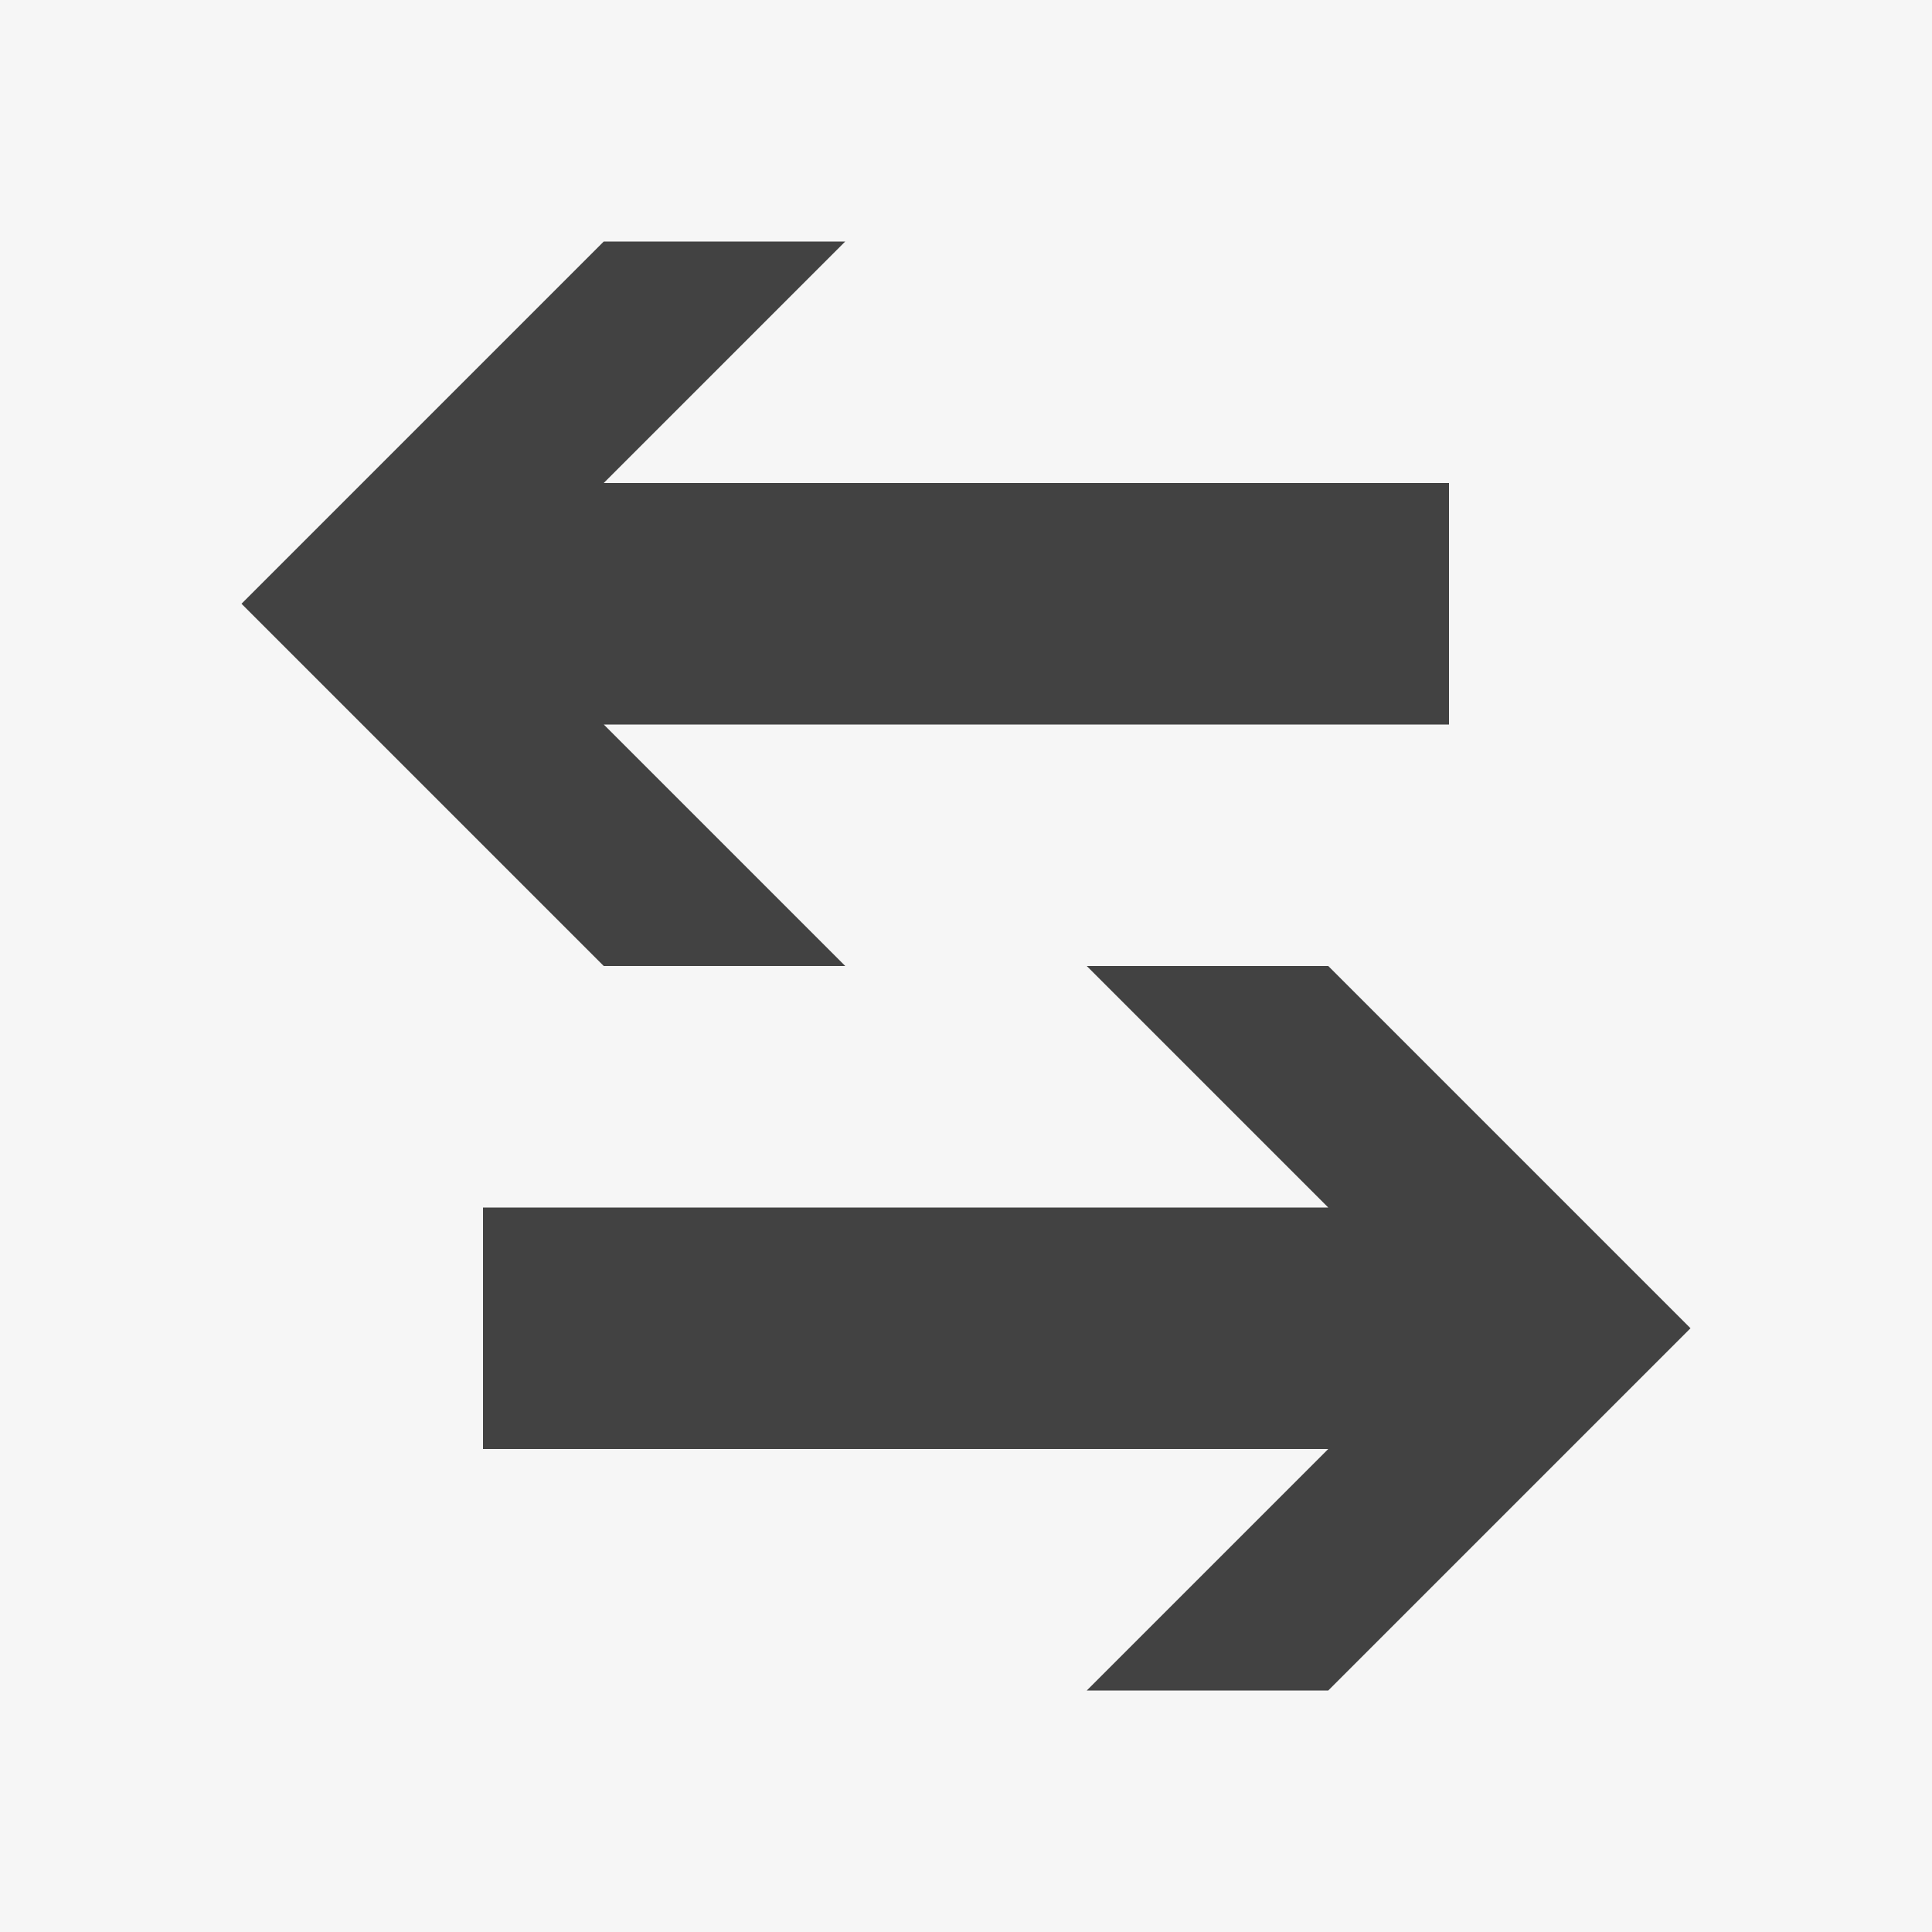
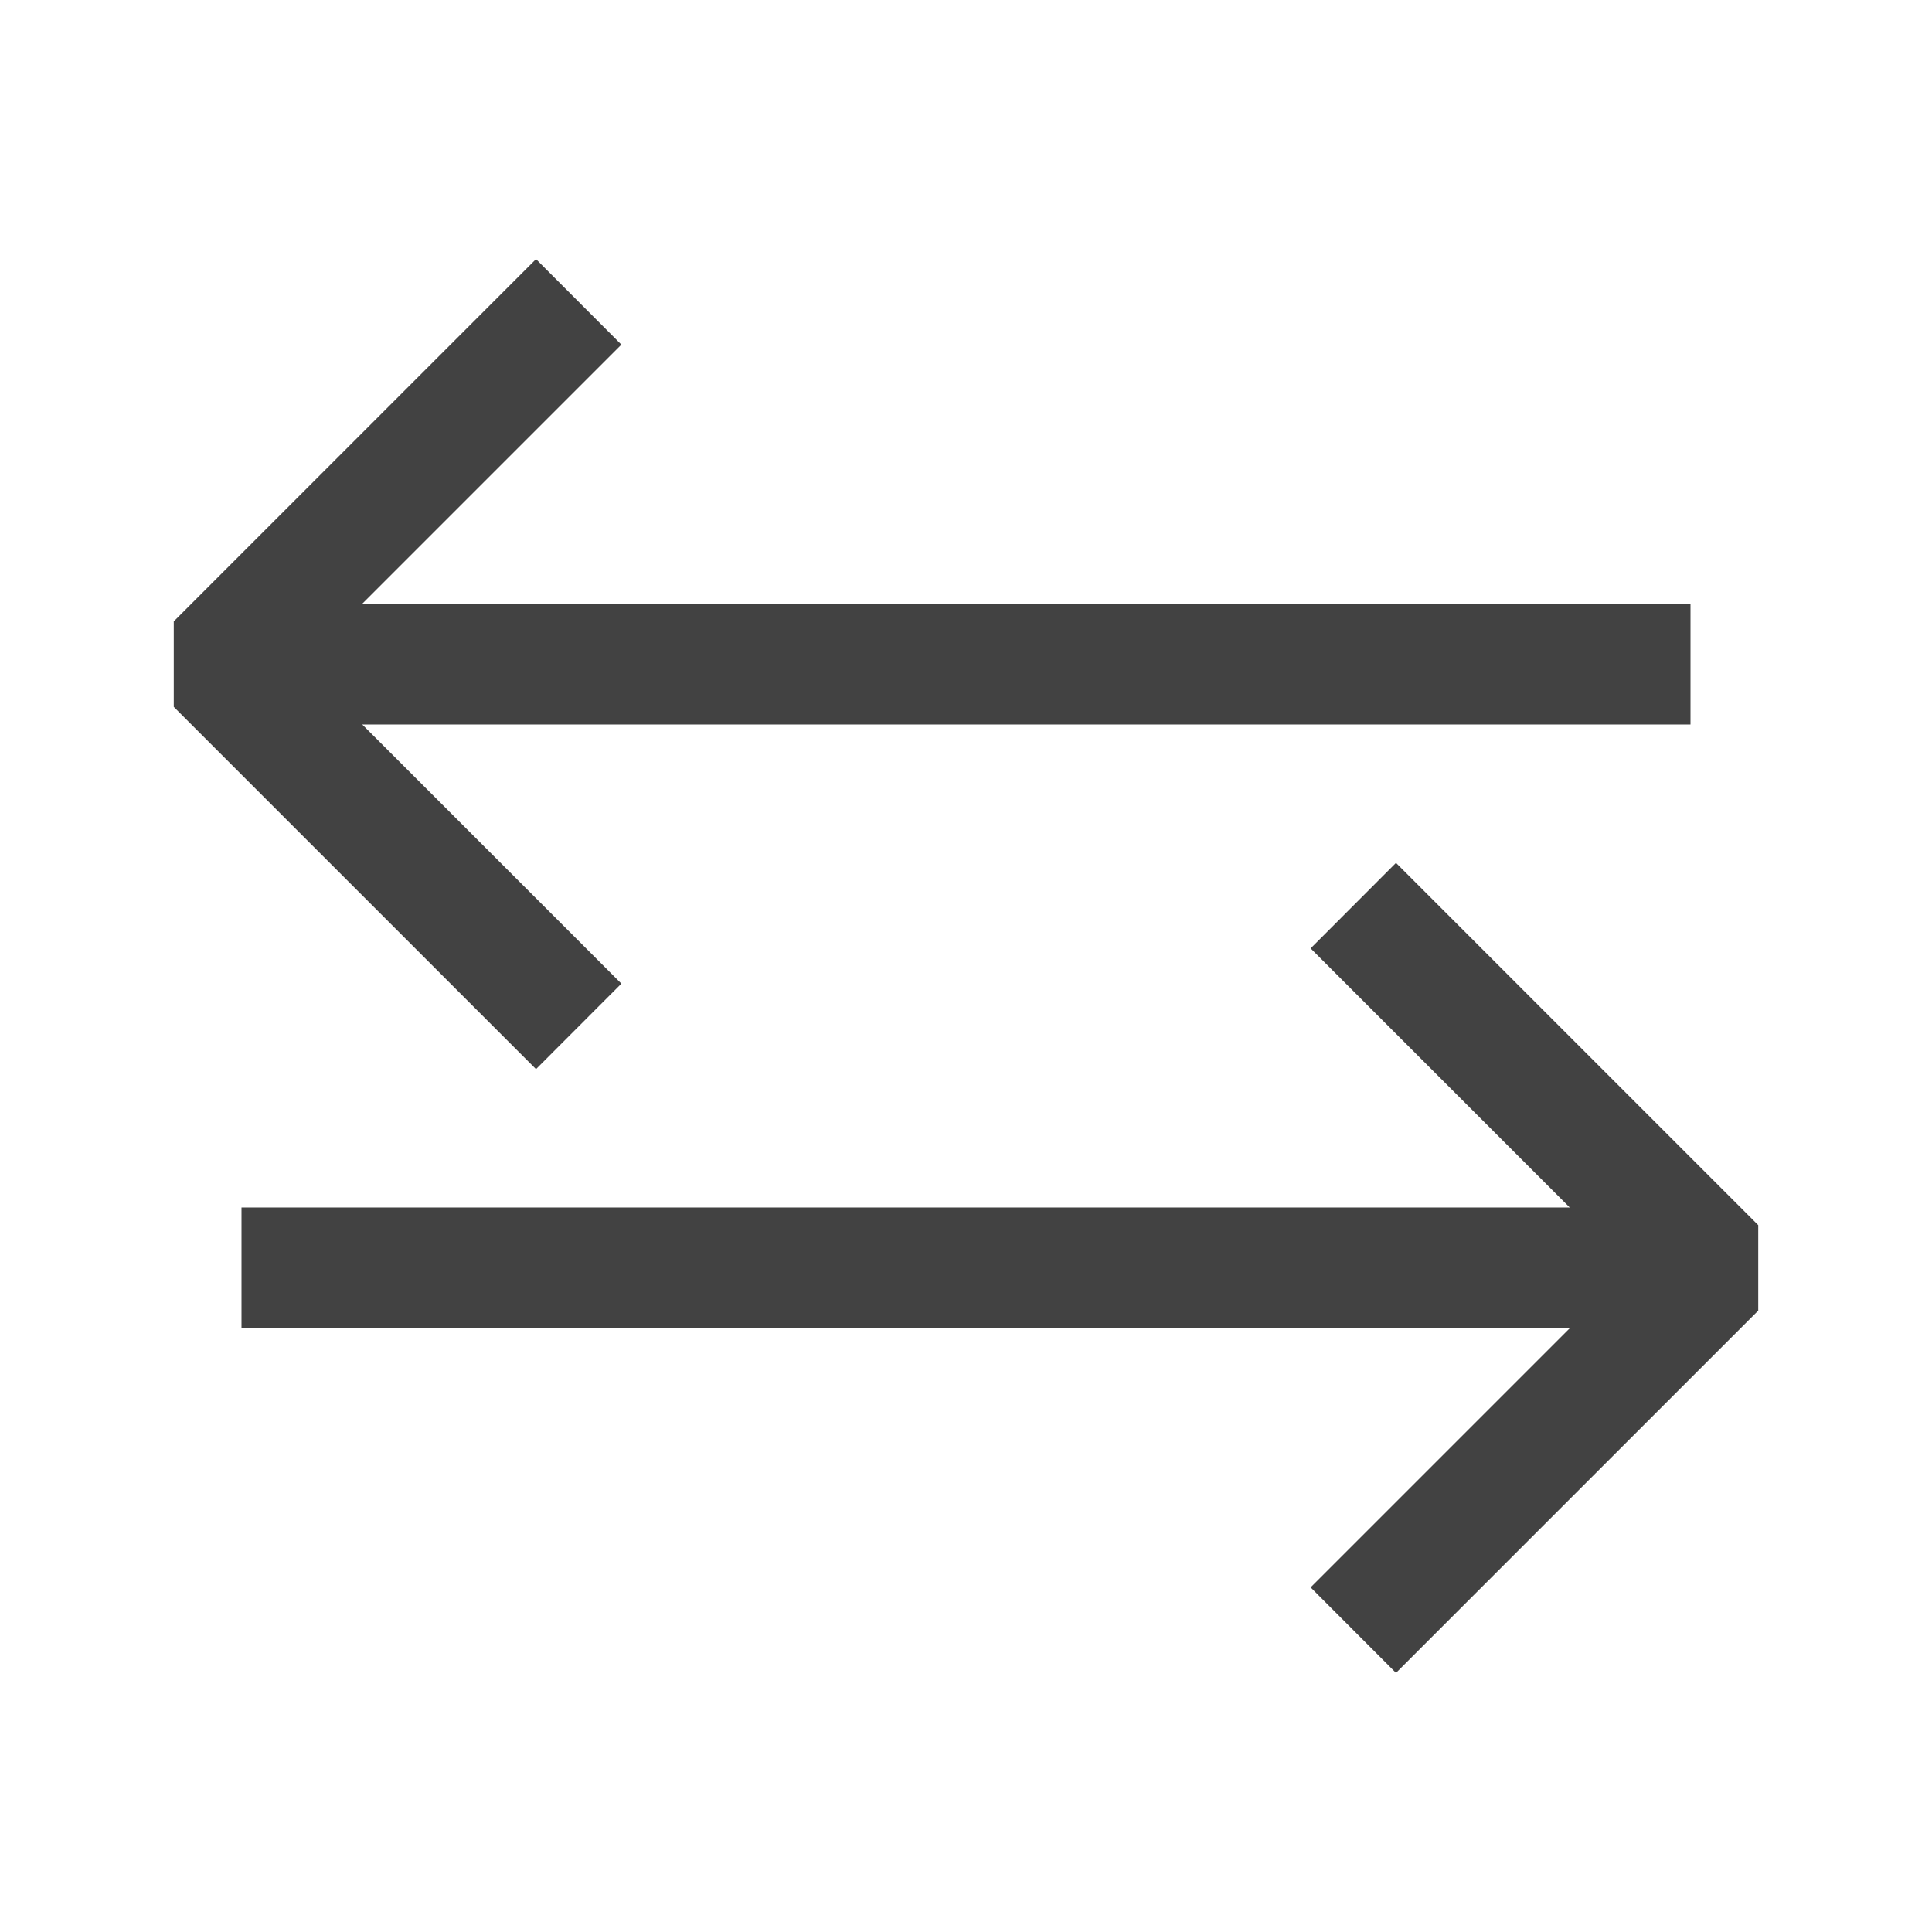
- <svg xmlns="http://www.w3.org/2000/svg" version="1.1" id="layer_1" x="0px" y="0px" viewBox="0 0 16 16" style="enable-background:new 0 0 16 16;" xml:space="preserve">
-   <style type="text/css">
- 	.st0{fill:#F6F6F6;}
- 	.st1{fill:#424242;}
- </style>
-   <rect id="canvas" class="st0" width="16" height="16" />
-   <g id="outline">
-     <polygon class="st0" points="11.4,7 13,7 13,3 7.4,3 9.4,1 4.6,1 0.6,5 4.6,9 3,9 3,13 8.6,13 6.6,15 11.4,15 15.4,11  " />
-   </g>
-   <g id="iconBg">
-     <g>
-       <path class="st1" d="M14,11l-3,3H9l2-2H4v-2h7L9,8h2L14,11z M7,8L5,6h7V4H5l2-2H5L2,5l3,3H7z" />
-     </g>
-   </g>
+ <svg xmlns="http://www.w3.org/2000/svg" width="16" height="16" viewBox="0 0 16 16" fill="none">
+   <path fill-rule="evenodd" clip-rule="evenodd" d="M13.5 10.5L10.854 7.854L11.561 7.146L14.561 10.146V10.854L11.561 13.854L10.854 13.146L13.5 10.5Z" fill="#424242" />
+   <path d="M2 10H14V11H2V10Z" fill="#424242" />
+   <path fill-rule="evenodd" clip-rule="evenodd" d="M2.5 5.5L5.146 8.146L4.439 8.854L1.439 5.854L1.439 5.146L4.439 2.146L5.146 2.854L2.5 5.5Z" fill="#424242" />
+   <path d="M2 5H14V6H2V5Z" fill="#424242" />
</svg>
